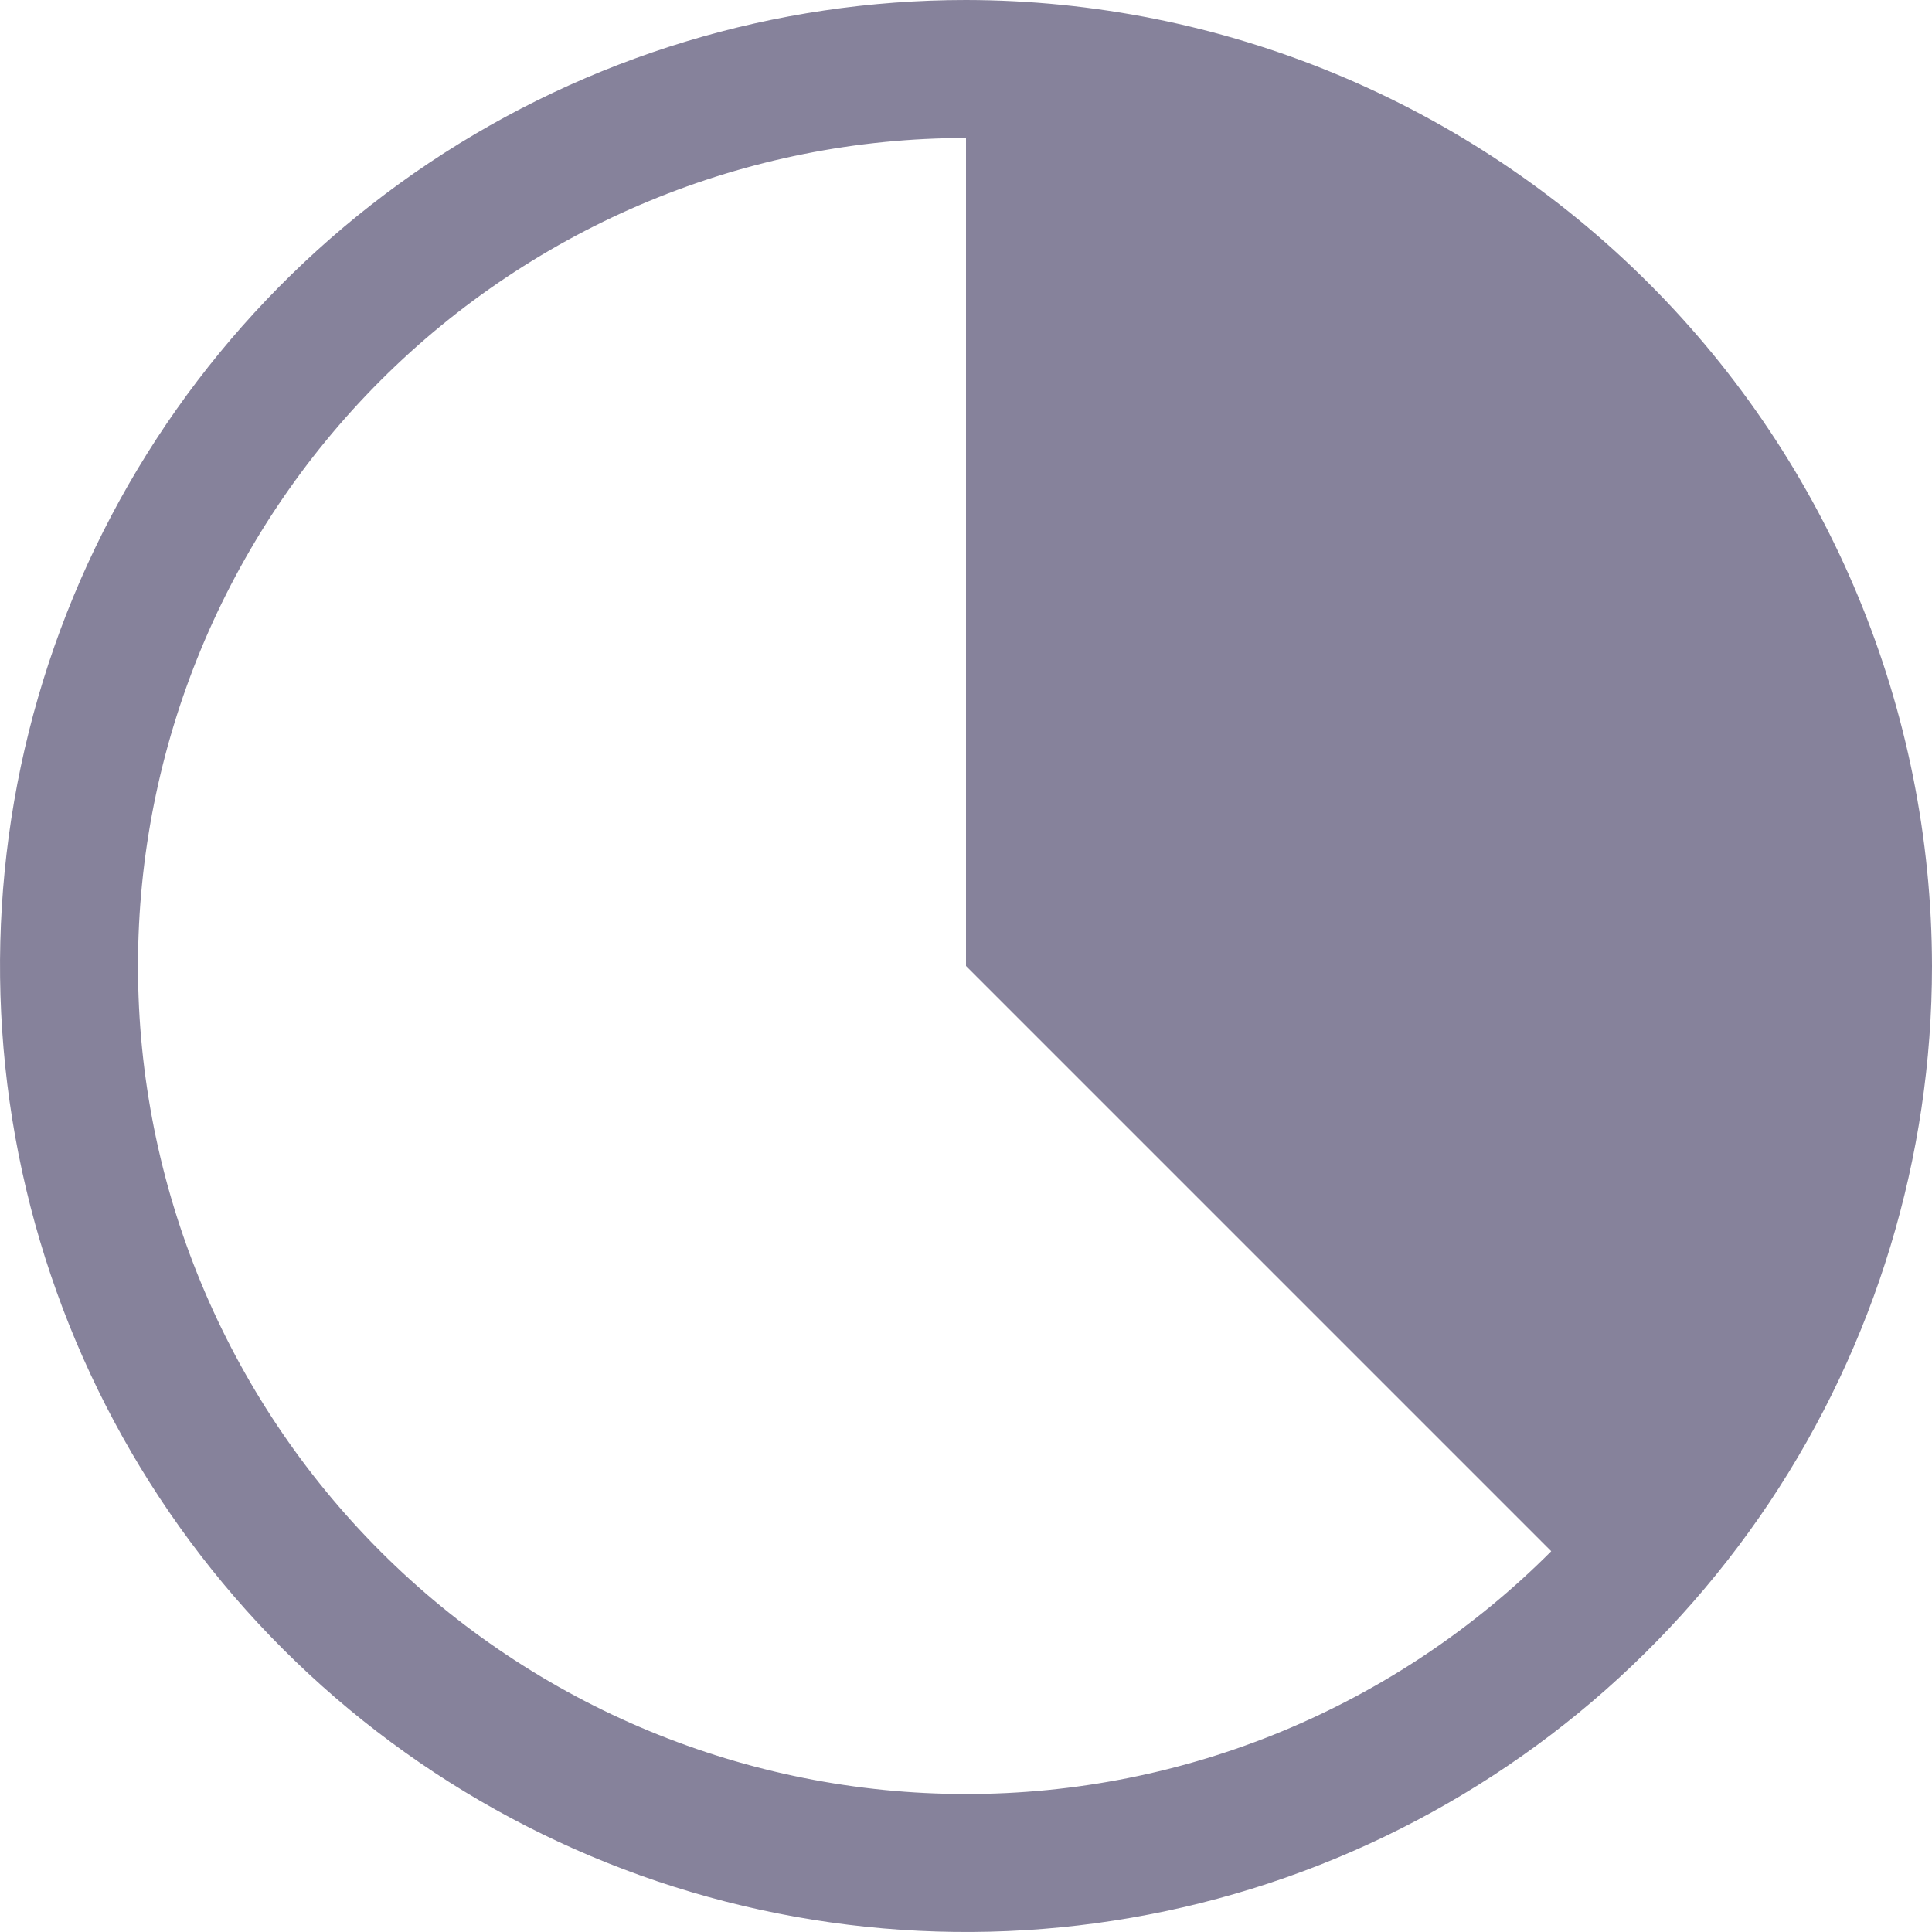
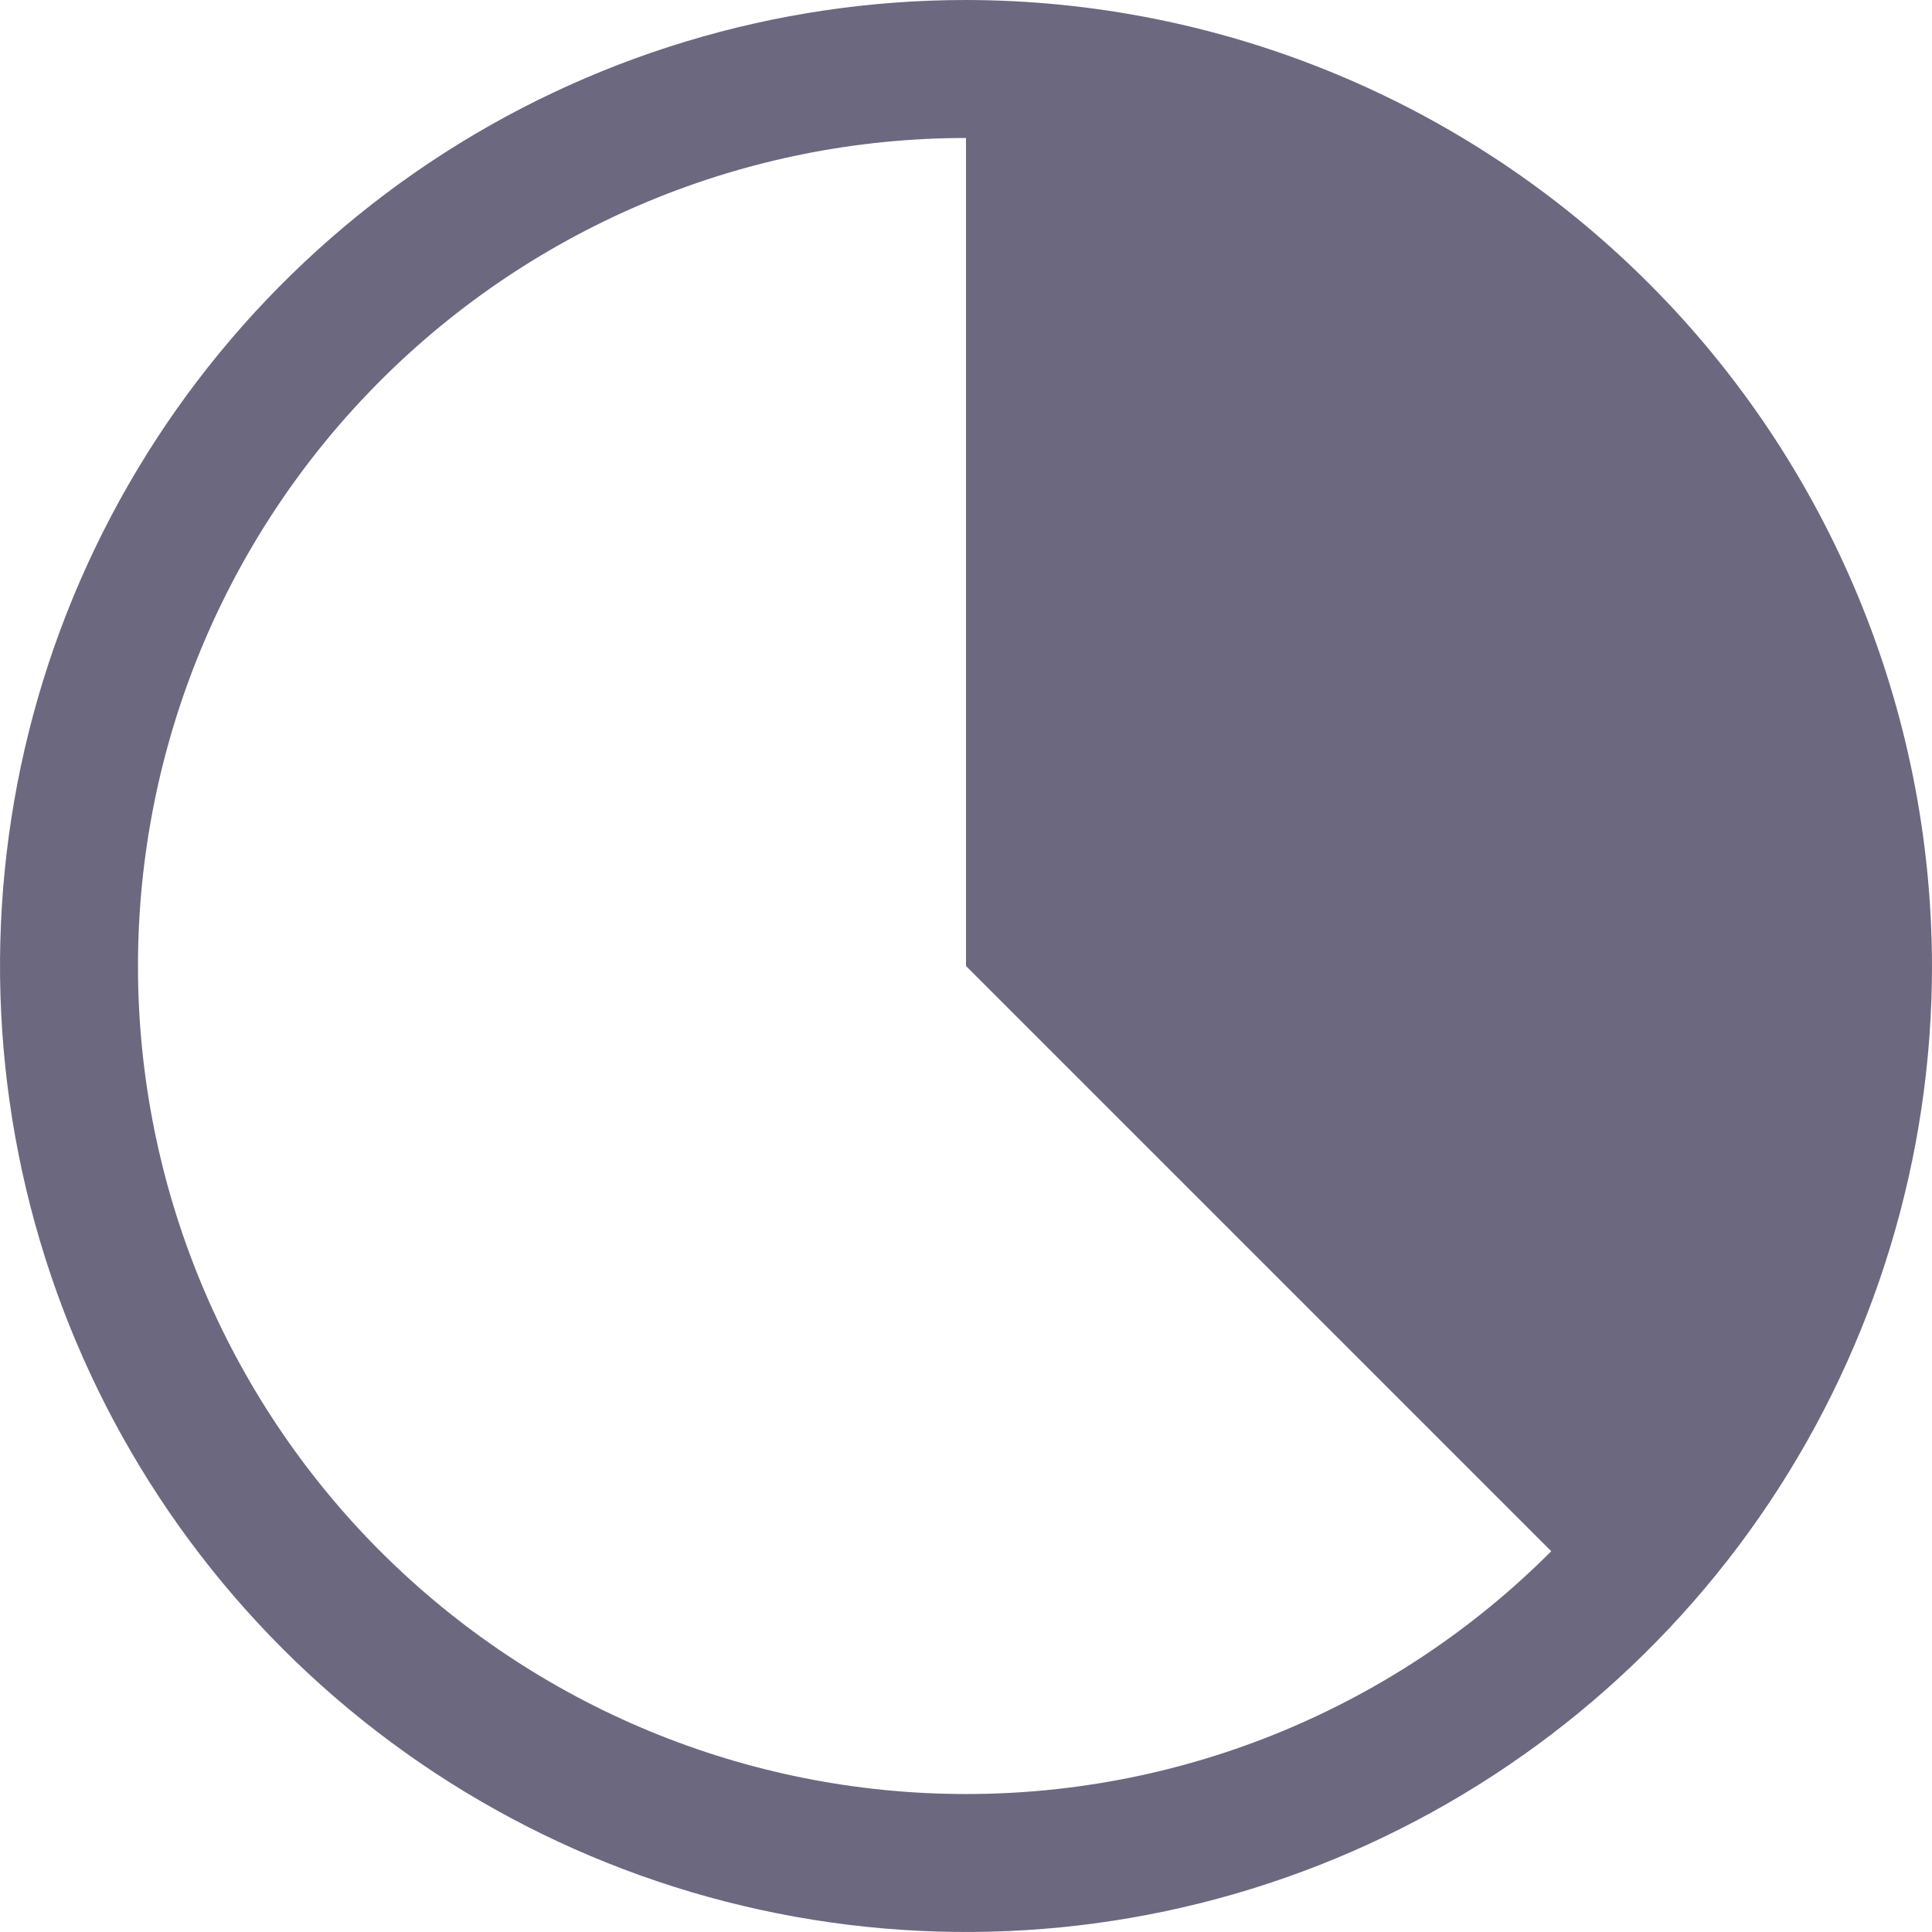
<svg xmlns="http://www.w3.org/2000/svg" width="24" height="24" viewBox="0 0 24 24" fill="none">
-   <path d="M12 0C9.627 0 7.307 0.704 5.333 2.022C3.36 3.341 1.822 5.215 0.913 7.408C0.005 9.601 -0.232 12.013 0.231 14.341C0.694 16.669 1.836 18.807 3.515 20.485C5.193 22.163 7.331 23.306 9.659 23.769C11.987 24.232 14.399 23.995 16.592 23.087C18.785 22.178 20.659 20.64 21.978 18.667C23.296 16.693 24 14.373 24 12C23.996 8.819 22.731 5.768 20.481 3.519C18.232 1.269 15.181 0.004 12 0V0ZM12 22.286C9.272 22.286 6.656 21.202 4.727 19.273C2.798 17.344 1.714 14.728 1.714 12C1.714 9.272 2.798 6.656 4.727 4.727C6.656 2.798 9.272 1.714 12 1.714V12L19.27 19.27C18.316 20.227 17.183 20.985 15.936 21.503C14.688 22.021 13.351 22.287 12 22.286V22.286Z" fill="#86829B" />
+   <path d="M12 0C9.627 0 7.307 0.704 5.333 2.022C3.36 3.341 1.822 5.215 0.913 7.408C0.005 9.601 -0.232 12.013 0.231 14.341C0.694 16.669 1.836 18.807 3.515 20.485C5.193 22.163 7.331 23.306 9.659 23.769C11.987 24.232 14.399 23.995 16.592 23.087C18.785 22.178 20.659 20.64 21.978 18.667C23.296 16.693 24 14.373 24 12C23.996 8.819 22.731 5.768 20.481 3.519C18.232 1.269 15.181 0.004 12 0V0ZM12 22.286C9.272 22.286 6.656 21.202 4.727 19.273C2.798 17.344 1.714 14.728 1.714 12C1.714 9.272 2.798 6.656 4.727 4.727C6.656 2.798 9.272 1.714 12 1.714V12L19.27 19.27C18.316 20.227 17.183 20.985 15.936 21.503C14.688 22.021 13.351 22.287 12 22.286V22.286Z" fill="#6C6880" />
</svg>
